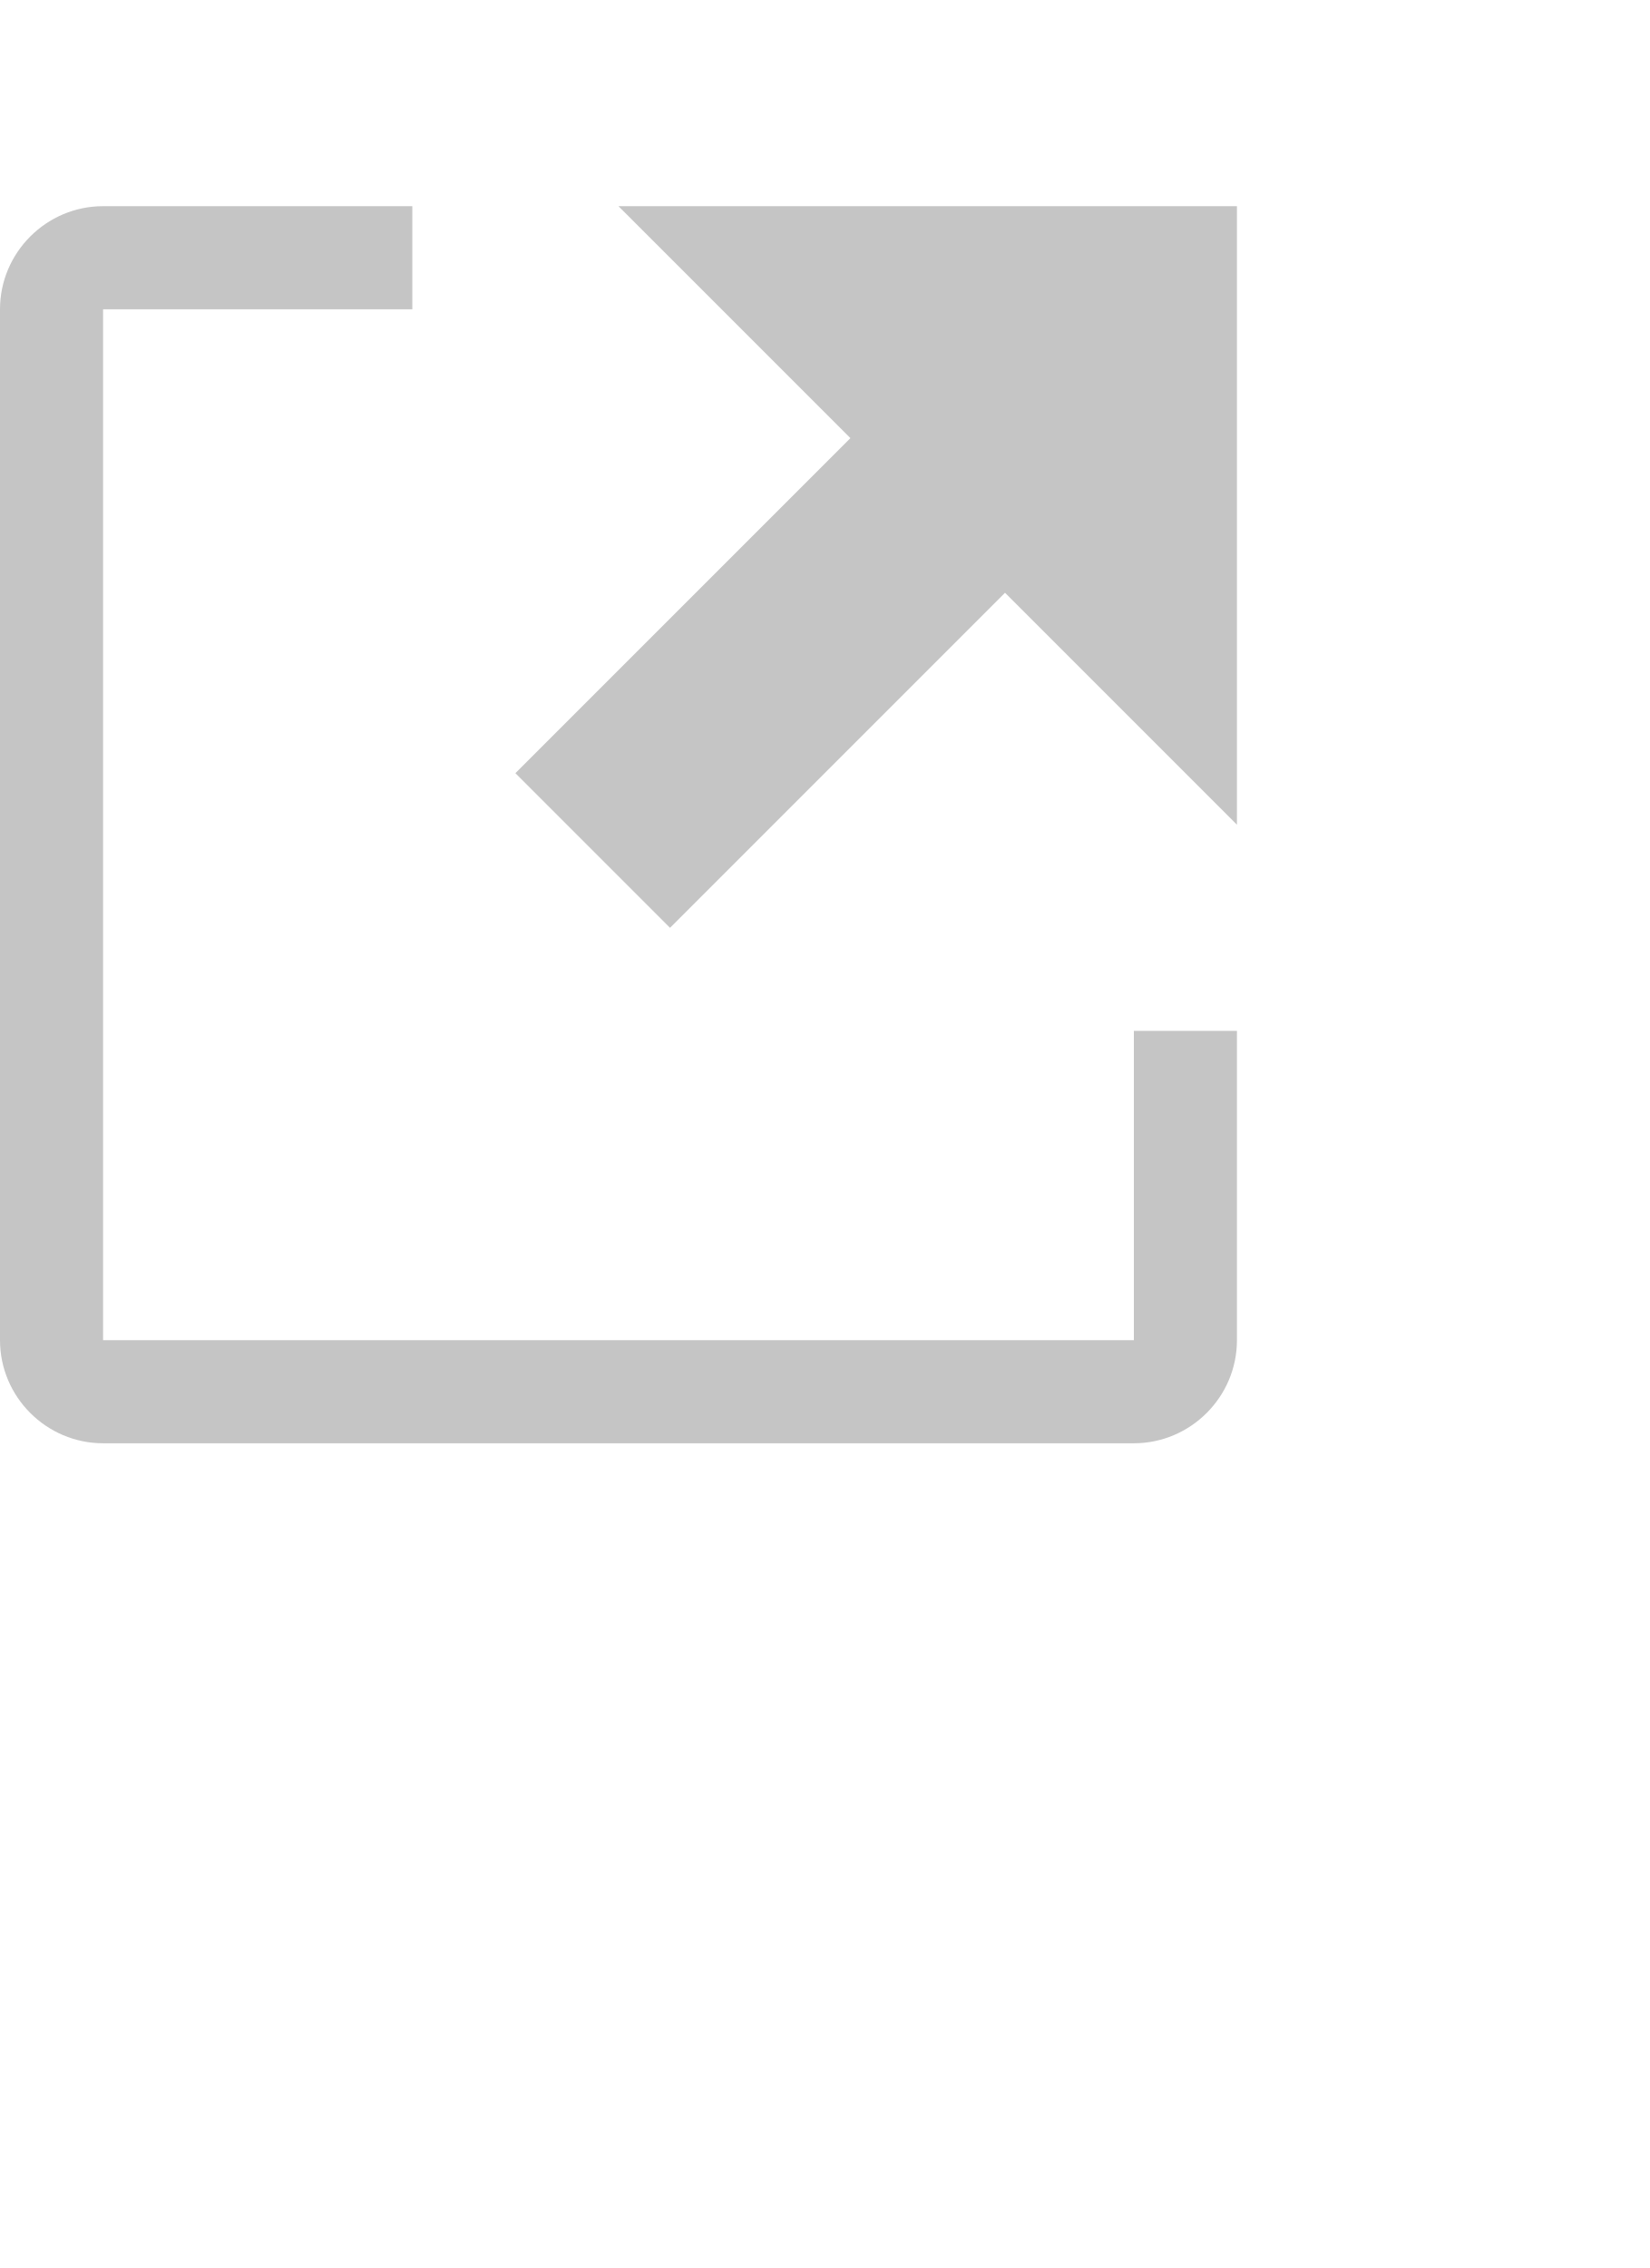
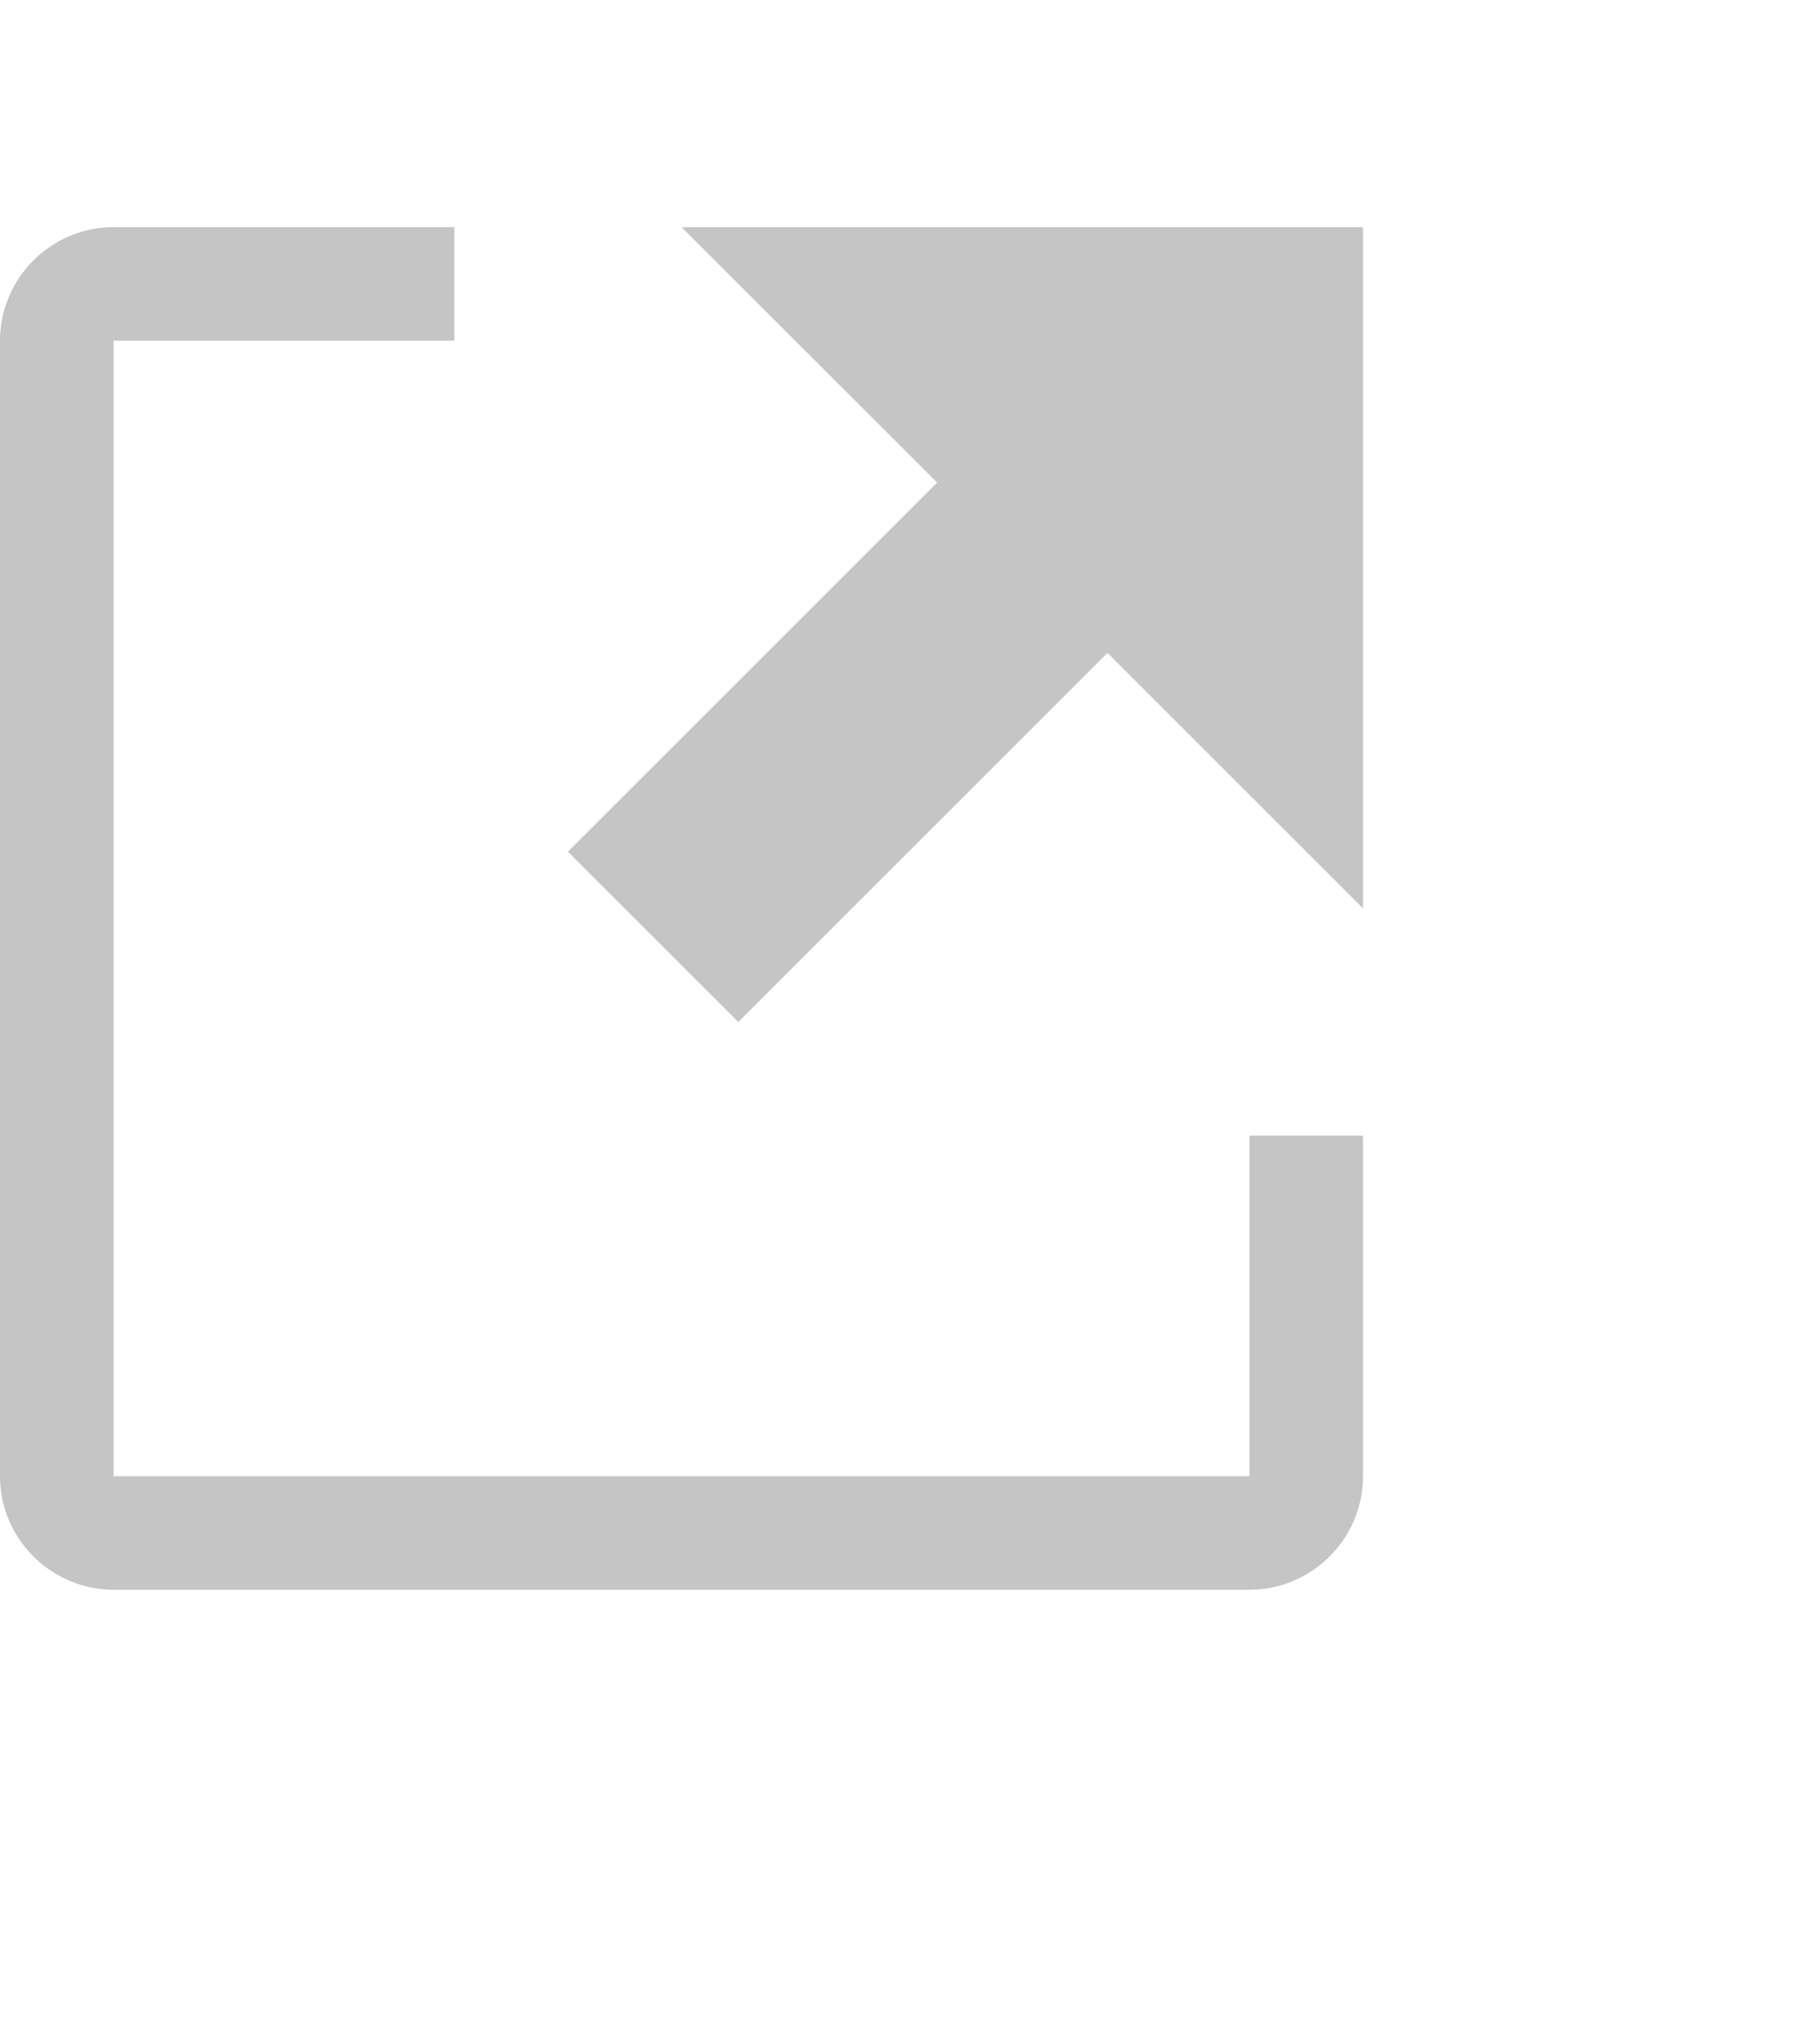
- <svg xmlns="http://www.w3.org/2000/svg" viewBox="0 0 16 22">
+ <svg xmlns="http://www.w3.org/2000/svg" viewBox="0 0 16 18">
  <path fill="#C5C5C5" d="M11 10h1v3c0 .55-.45 1-1 1H1c-.55 0-1-.45-1-1V3c0-.55.45-1 1-1h3v1H1v10h10v-3zM6 2l2.25 2.25L5 7.5 6.5 9l3.25-3.25L12 8V2H6z" />
</svg>
